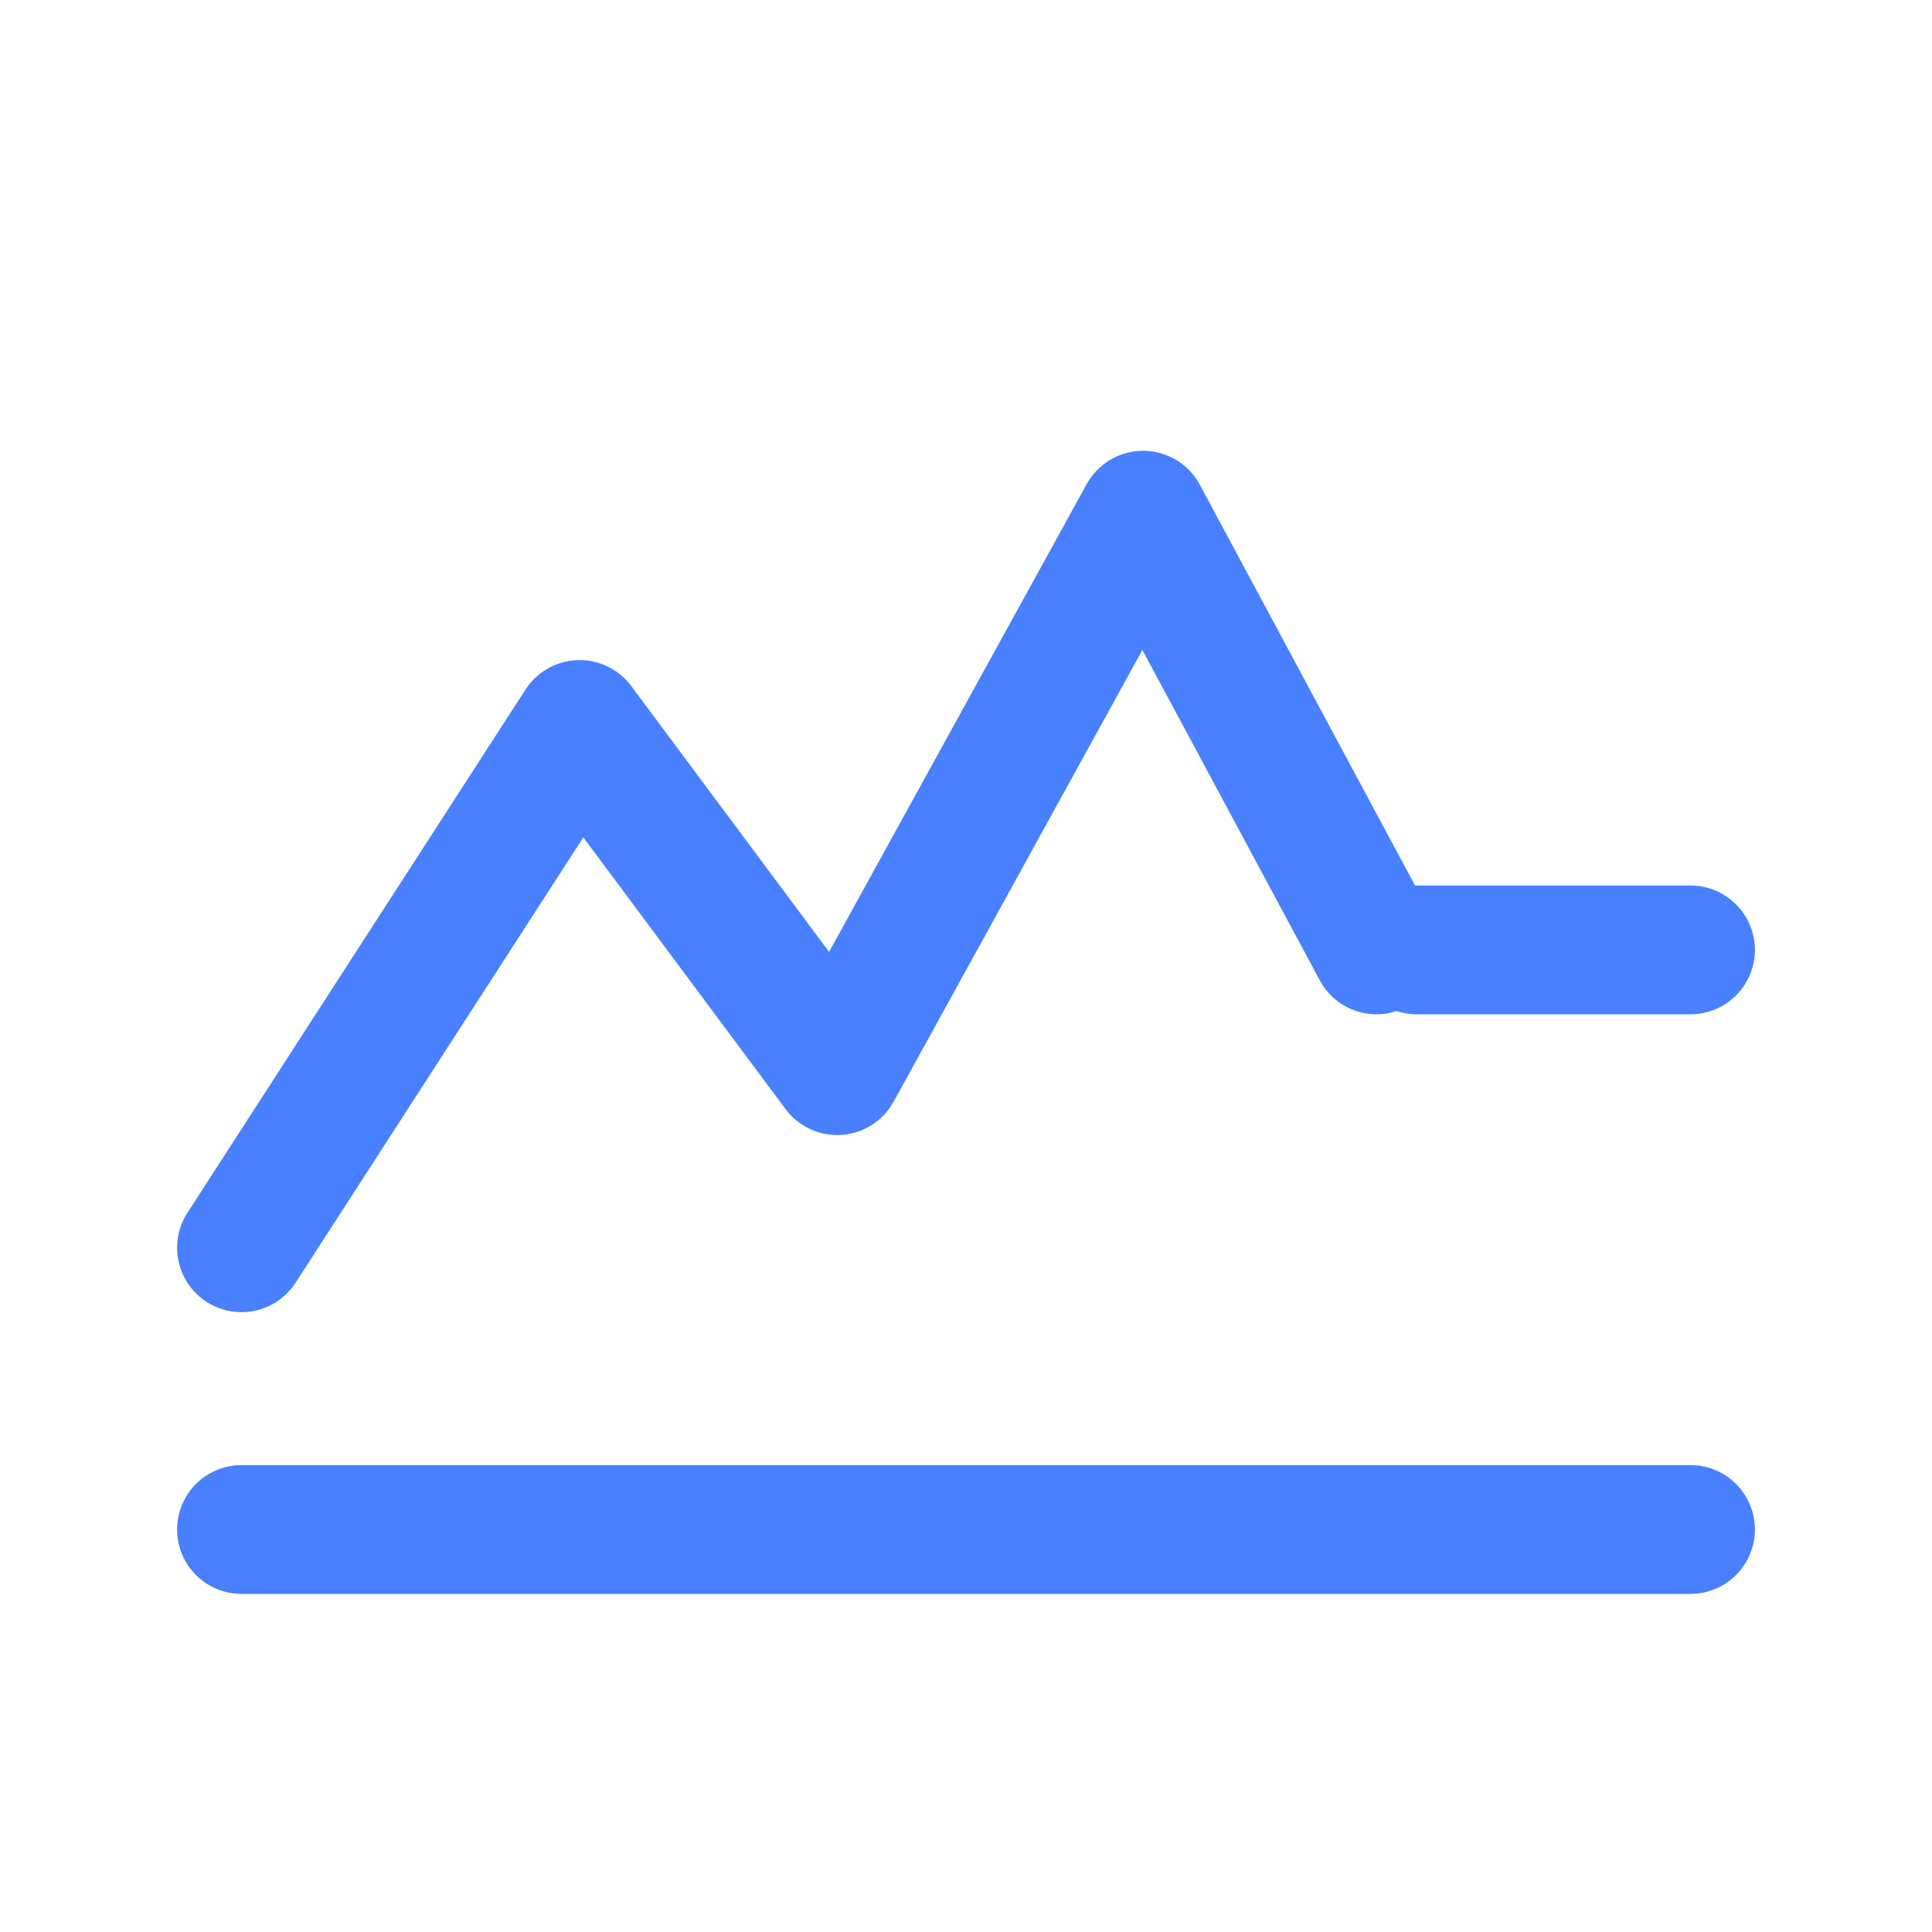
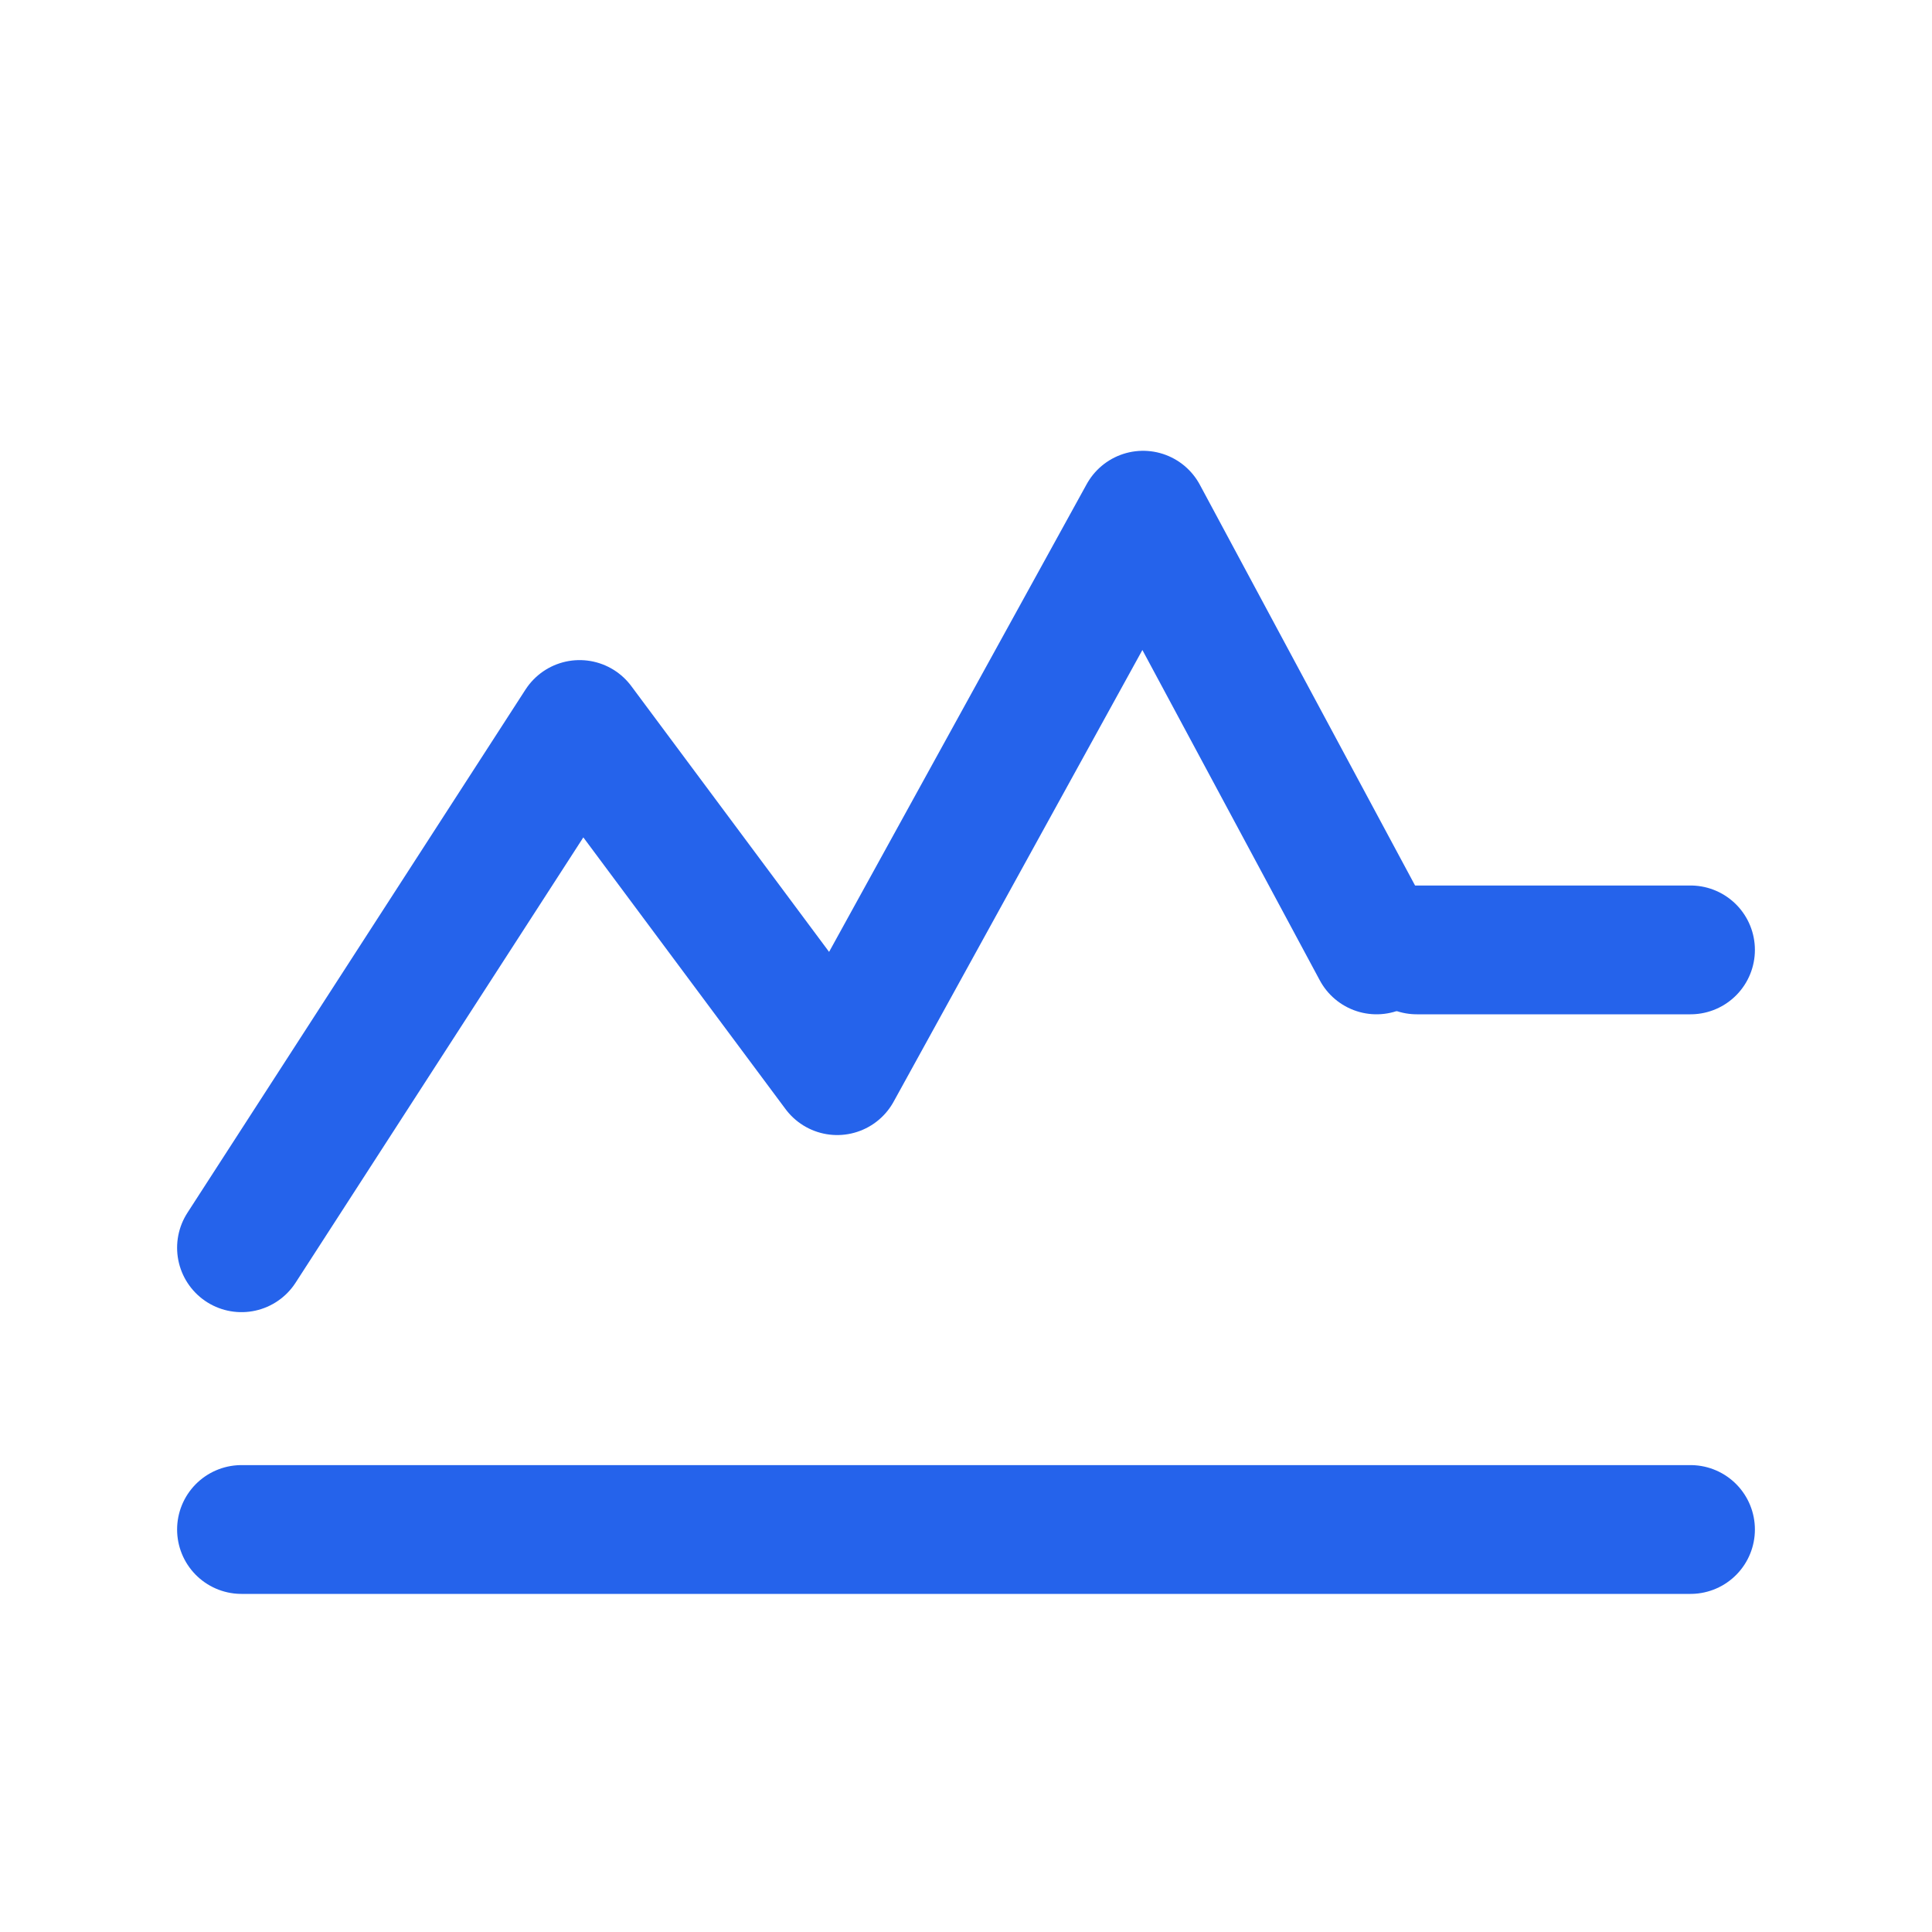
<svg xmlns="http://www.w3.org/2000/svg" preserveAspectRatio="none" overflow="visible" style="display: block;" width="24" height="24" viewBox="0 0 24 24" fill="none">
  <g id="ìì´ì½ Â· ê´ì¸¡">
-     <path id="Vector" d="M3 15.5L7.2 9L10.4 13.3L14.2 6.4L17.1 11.8" stroke-width="1.6" stroke-linecap="round" stroke-linejoin="round" stroke="#4880FF" />
-     <path id="Vector_2" d="M3 19H21" stroke-width="1.6" stroke-linecap="round" stroke-linejoin="round" stroke="#4880FF" />
-     <path id="Vector_3" d="M17.6 11.8H21" stroke-width="1.6" stroke-linecap="round" stroke-linejoin="round" stroke="#4880FF" />
+     <path id="Vector" d="M3 15.5L7.2 9L10.4 13.3L14.2 6.4L17.1 11.8" stroke-width="1.6" stroke-linecap="round" stroke-linejoin="round" stroke="#2563EB" />
+     <path id="Vector_2" d="M3 19H21" stroke-width="1.6" stroke-linecap="round" stroke-linejoin="round" stroke="#2563EB" />
+     <path id="Vector_3" d="M17.6 11.8H21" stroke-width="1.6" stroke-linecap="round" stroke-linejoin="round" stroke="#2563EB" />
  </g>
</svg>
